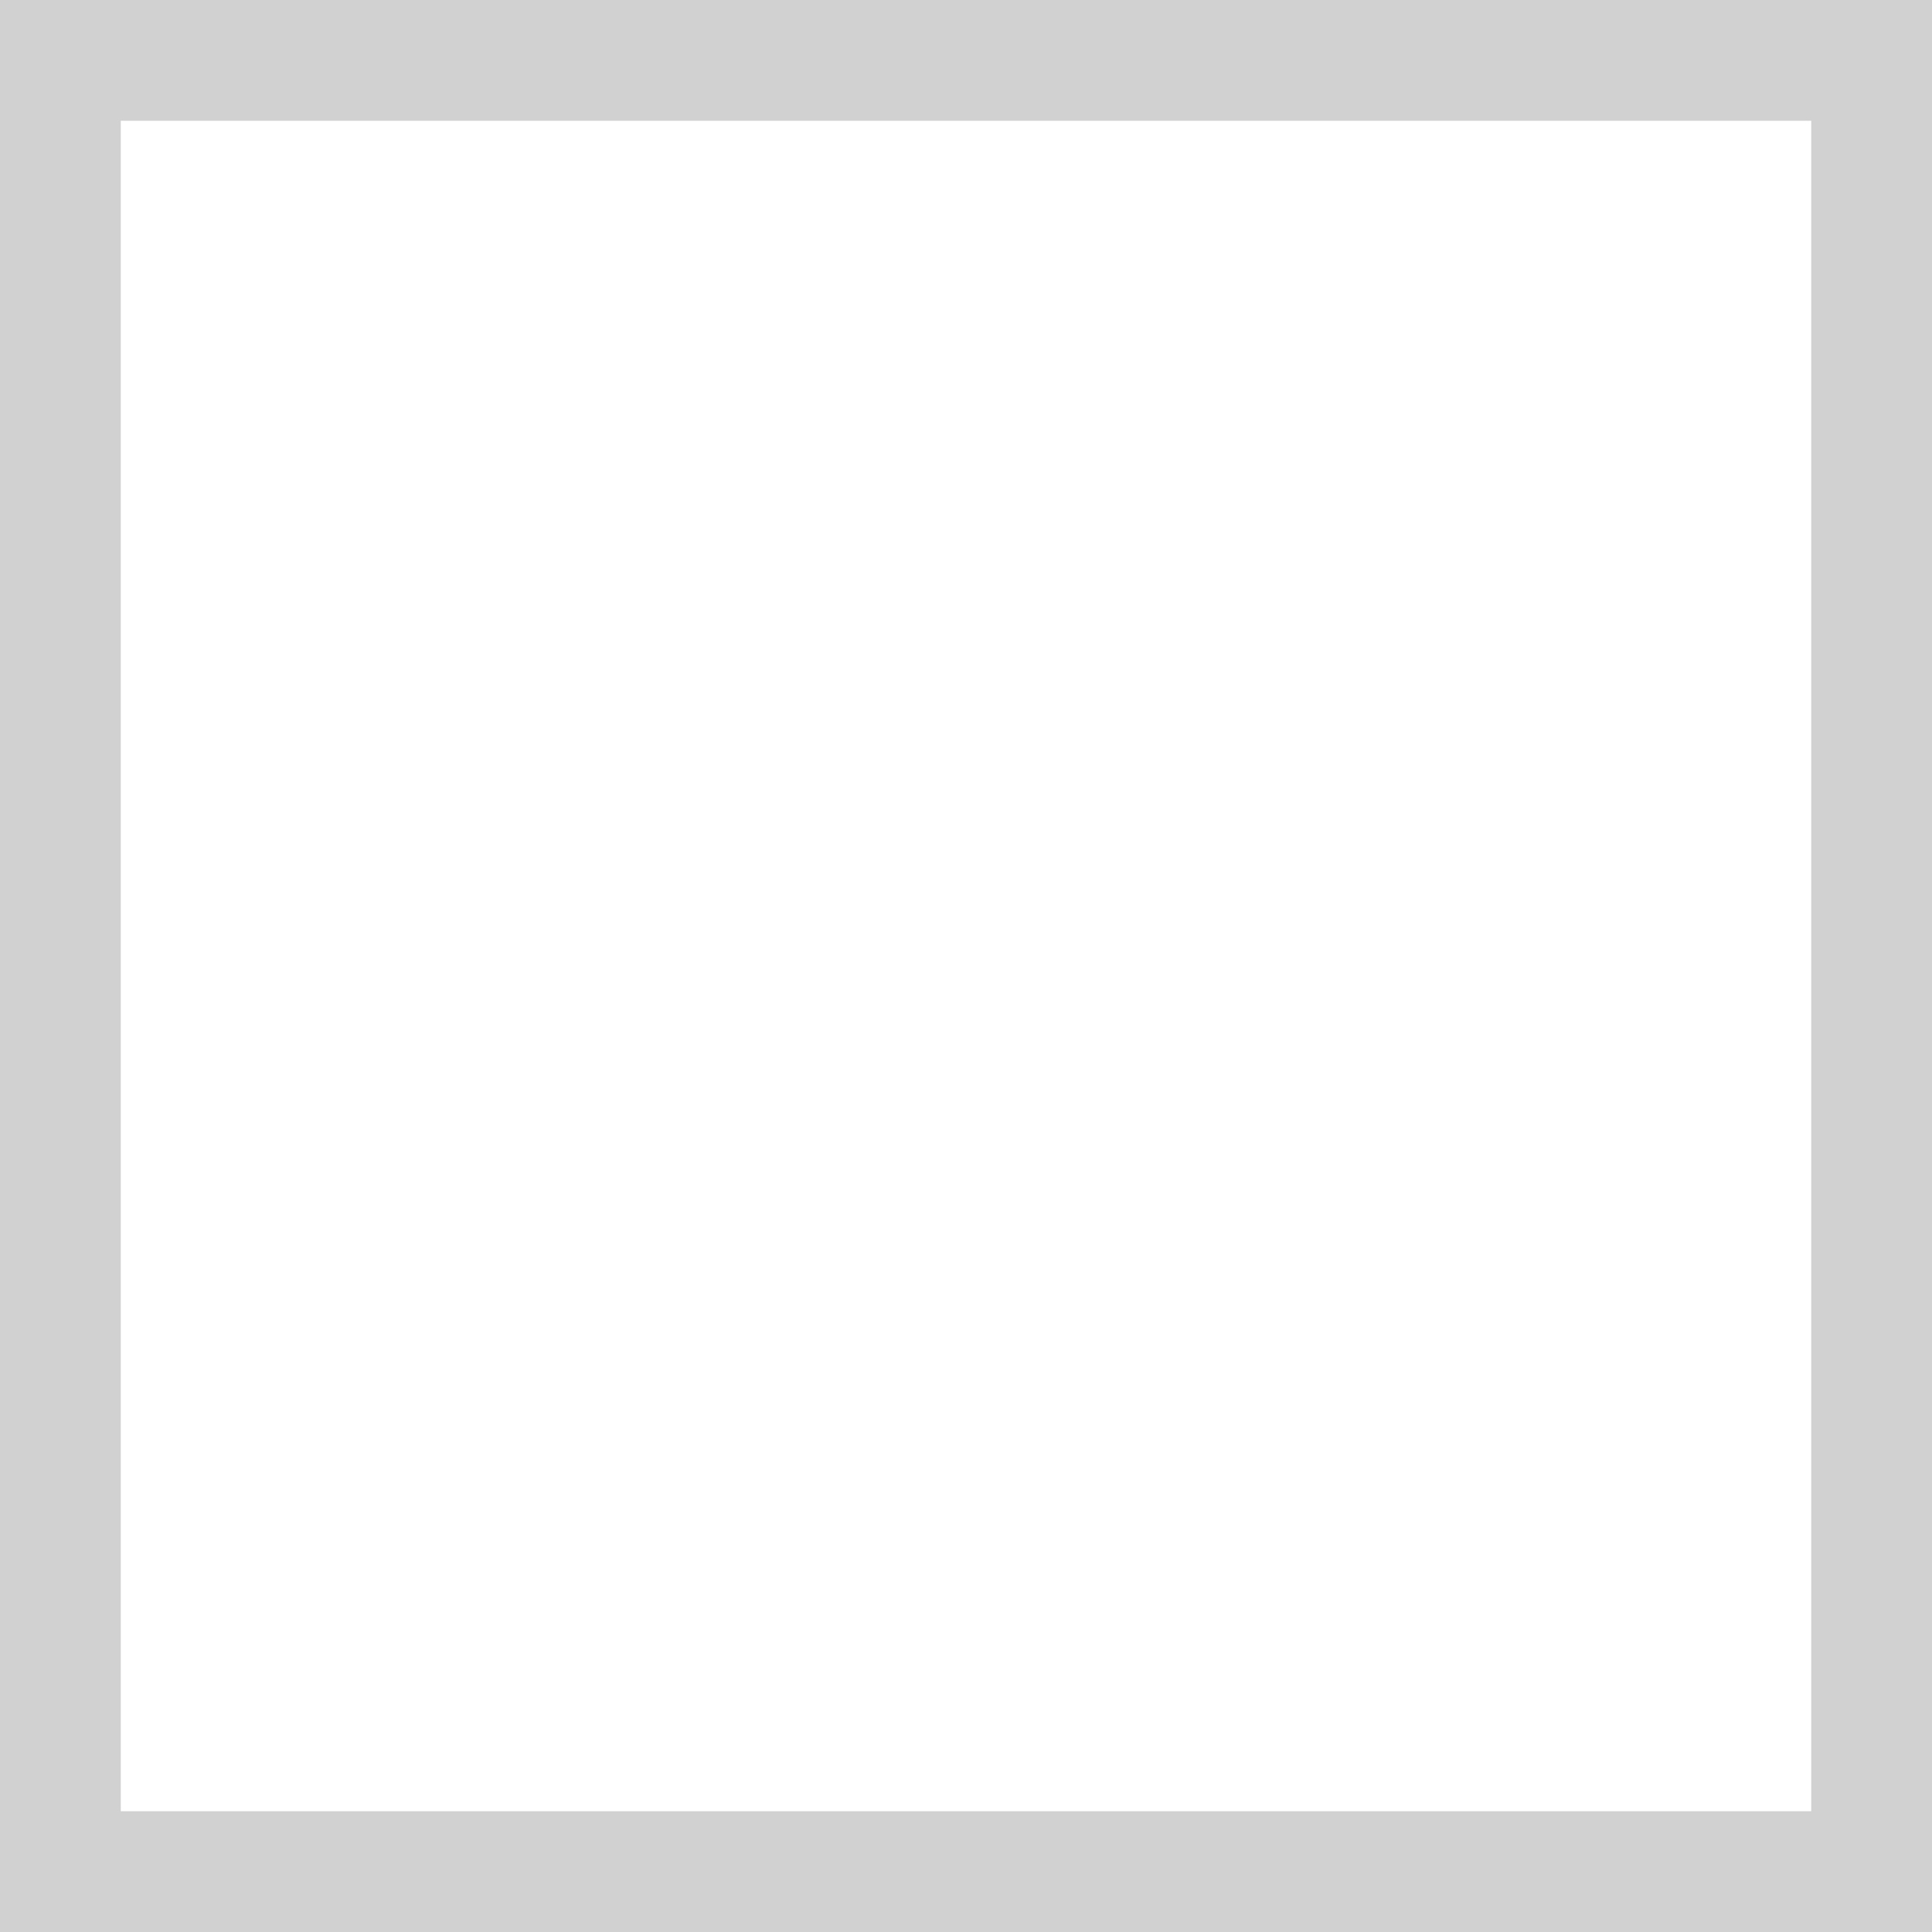
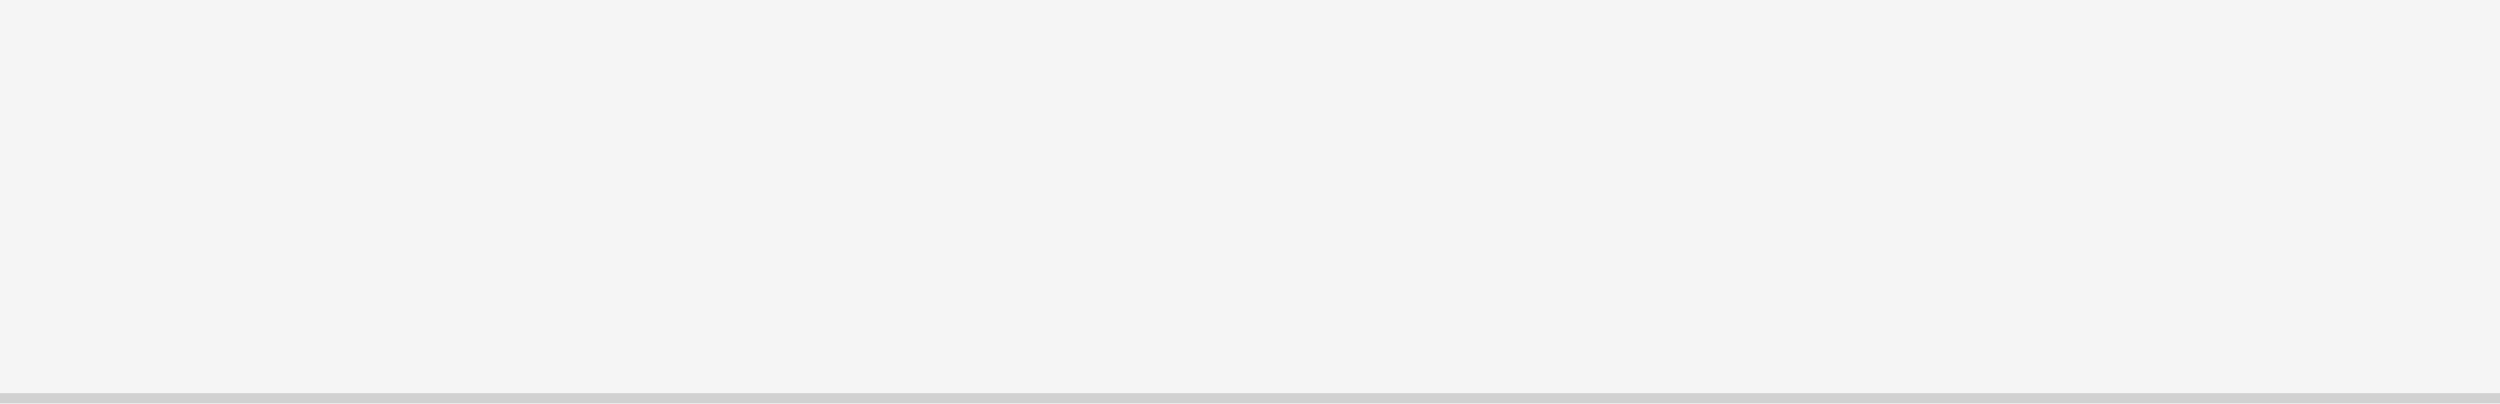
- <svg xmlns="http://www.w3.org/2000/svg" version="1.1" width="16px" height="16px">
-   <g transform="matrix(1 0 0 1 -12 -52 )">
-     <path d="M 13 53  L 27 53  L 27 67  L 13 67  L 13 53  Z " fill-rule="nonzero" fill="#ffffff" stroke="none" />
-     <path d="M 12.5 52.5  L 27.5 52.5  L 27.5 67.5  L 12.5 67.5  L 12.5 52.5  Z " stroke-width="1" stroke="#999999" fill="none" stroke-opacity="0.349" />
+ <svg xmlns="http://www.w3.org/2000/svg" version="1.1" width="248px" height="40px">
+   <g transform="matrix(1 0 0 1 -270 -80 )">
+     <path d="M 270 80  L 518 80  L 518 119  L 270 119  L 270 80  Z " fill-rule="nonzero" fill="#f5f5f5" stroke="none" />
+     <path d="M 518 119.5  L 270 119.5  " stroke-width="1" stroke="#999999" fill="none" stroke-opacity="0.349" />
  </g>
</svg>
